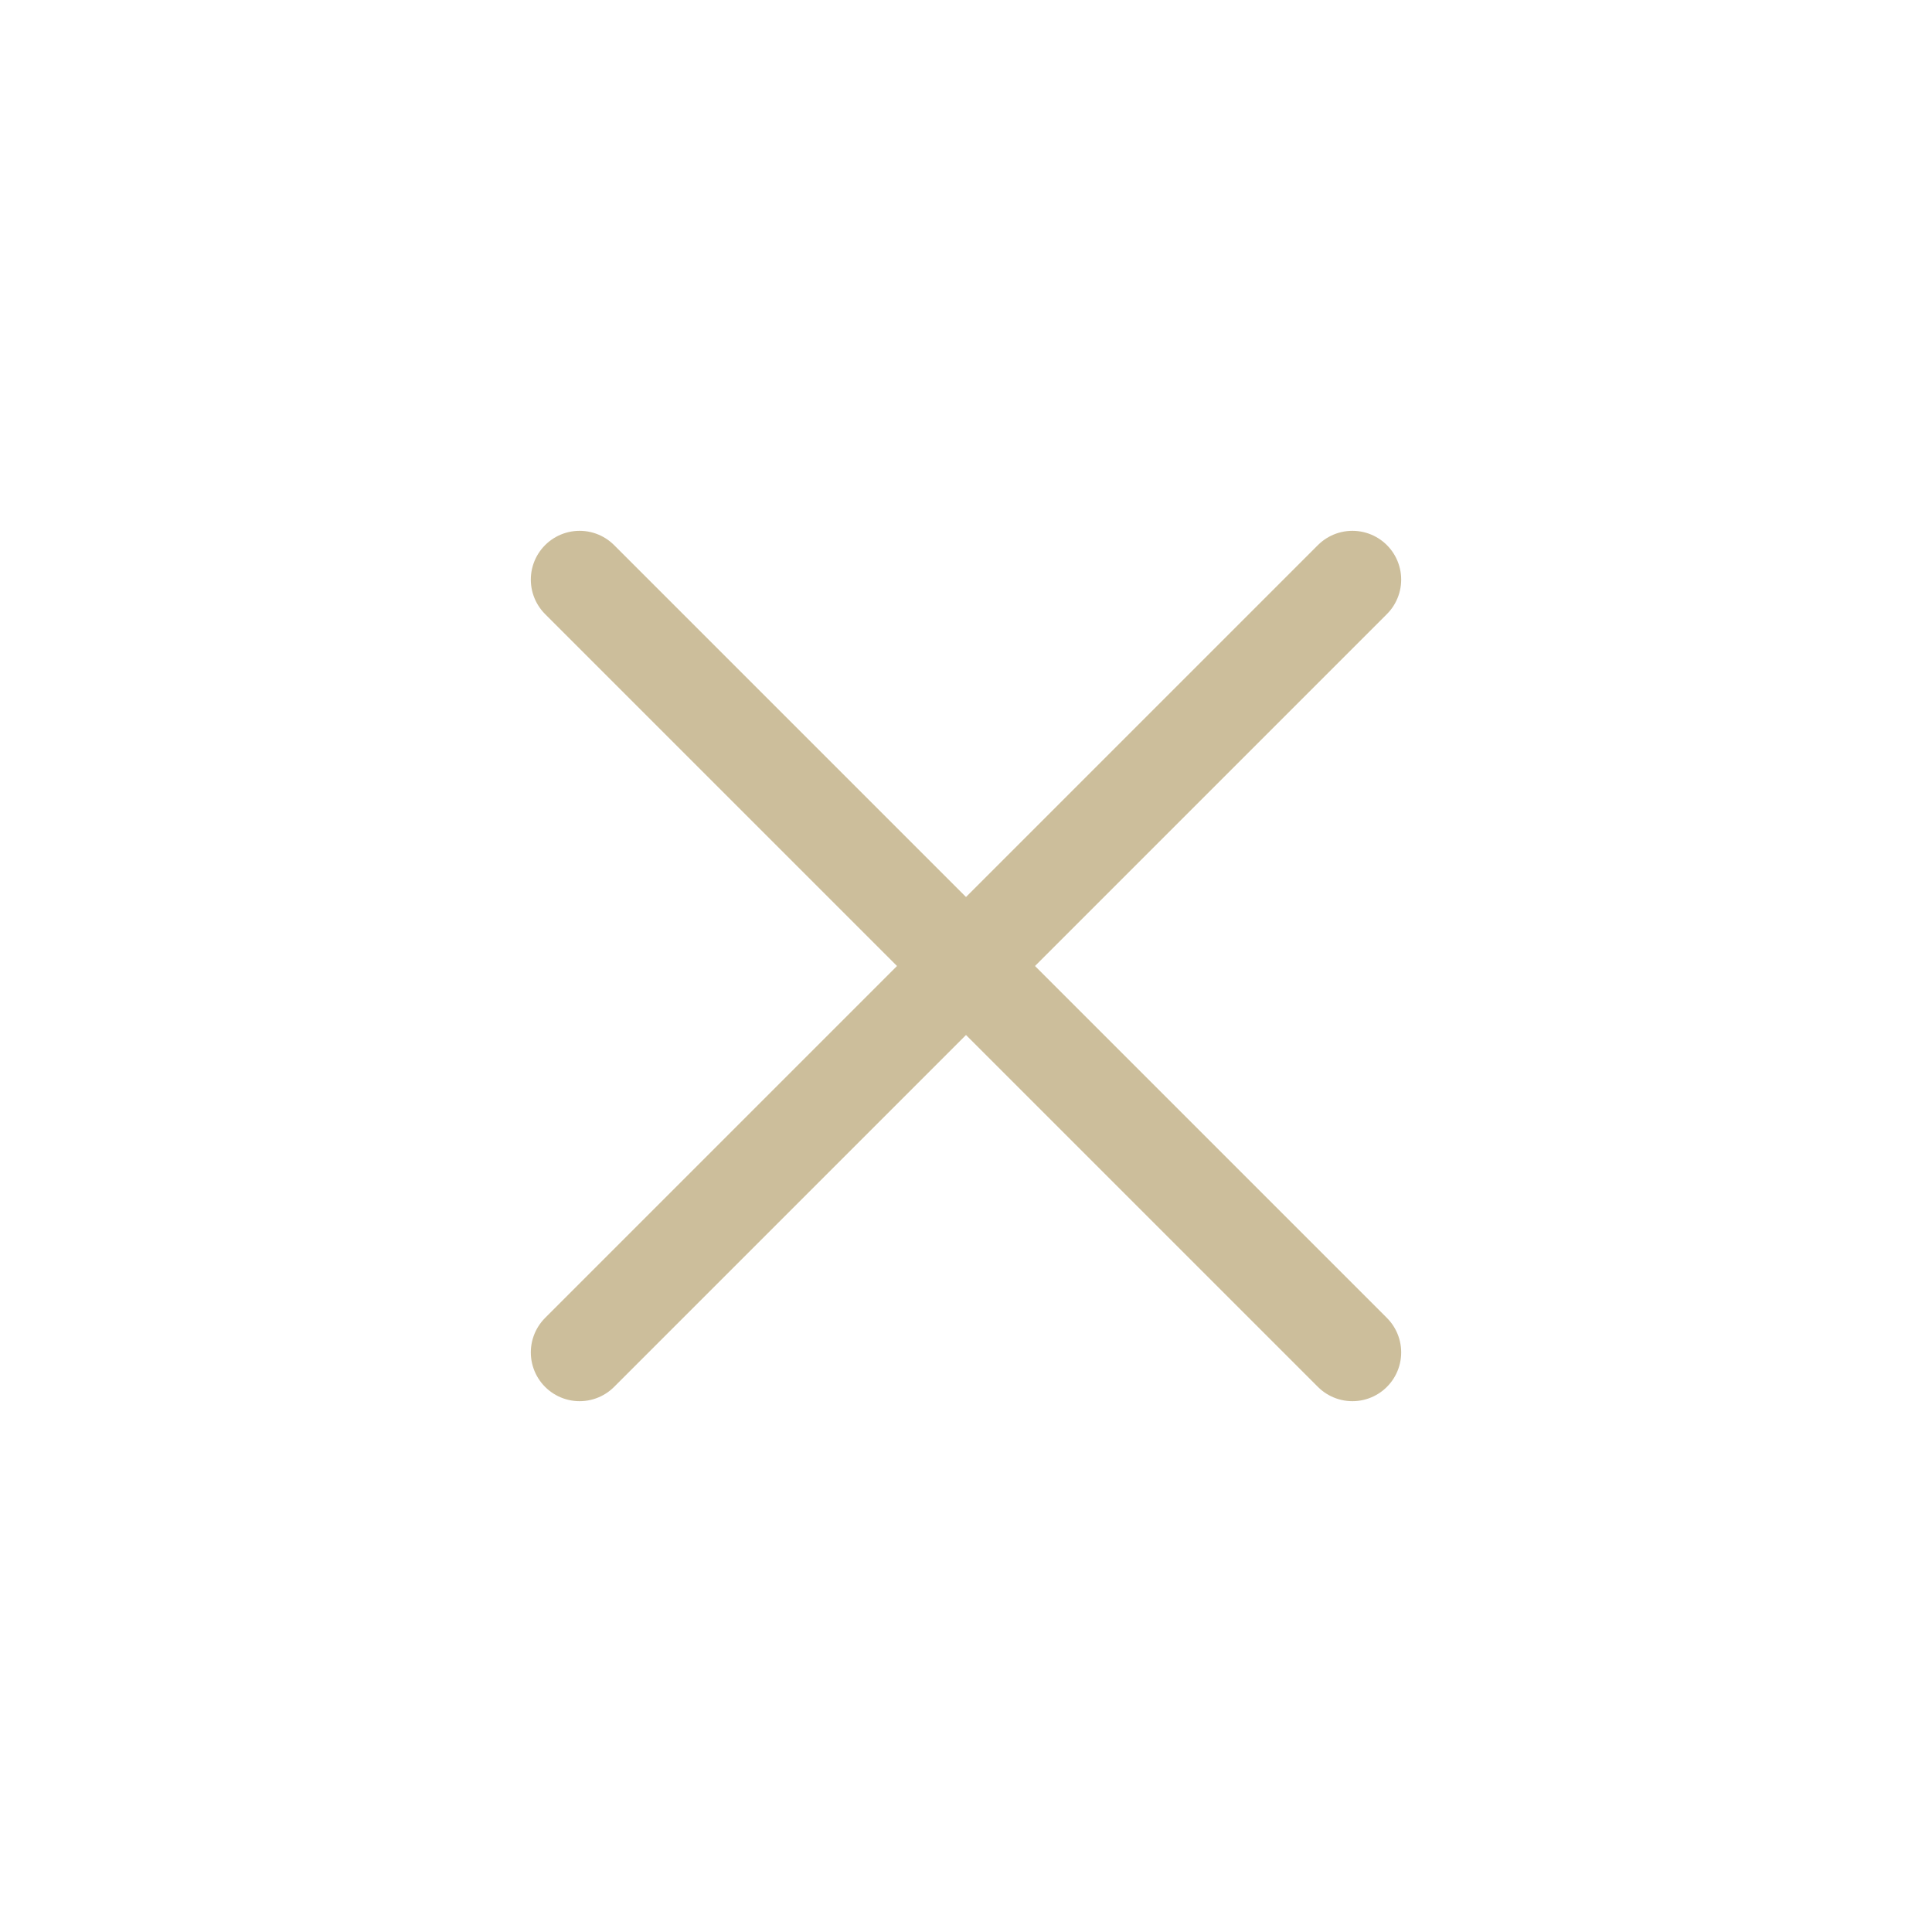
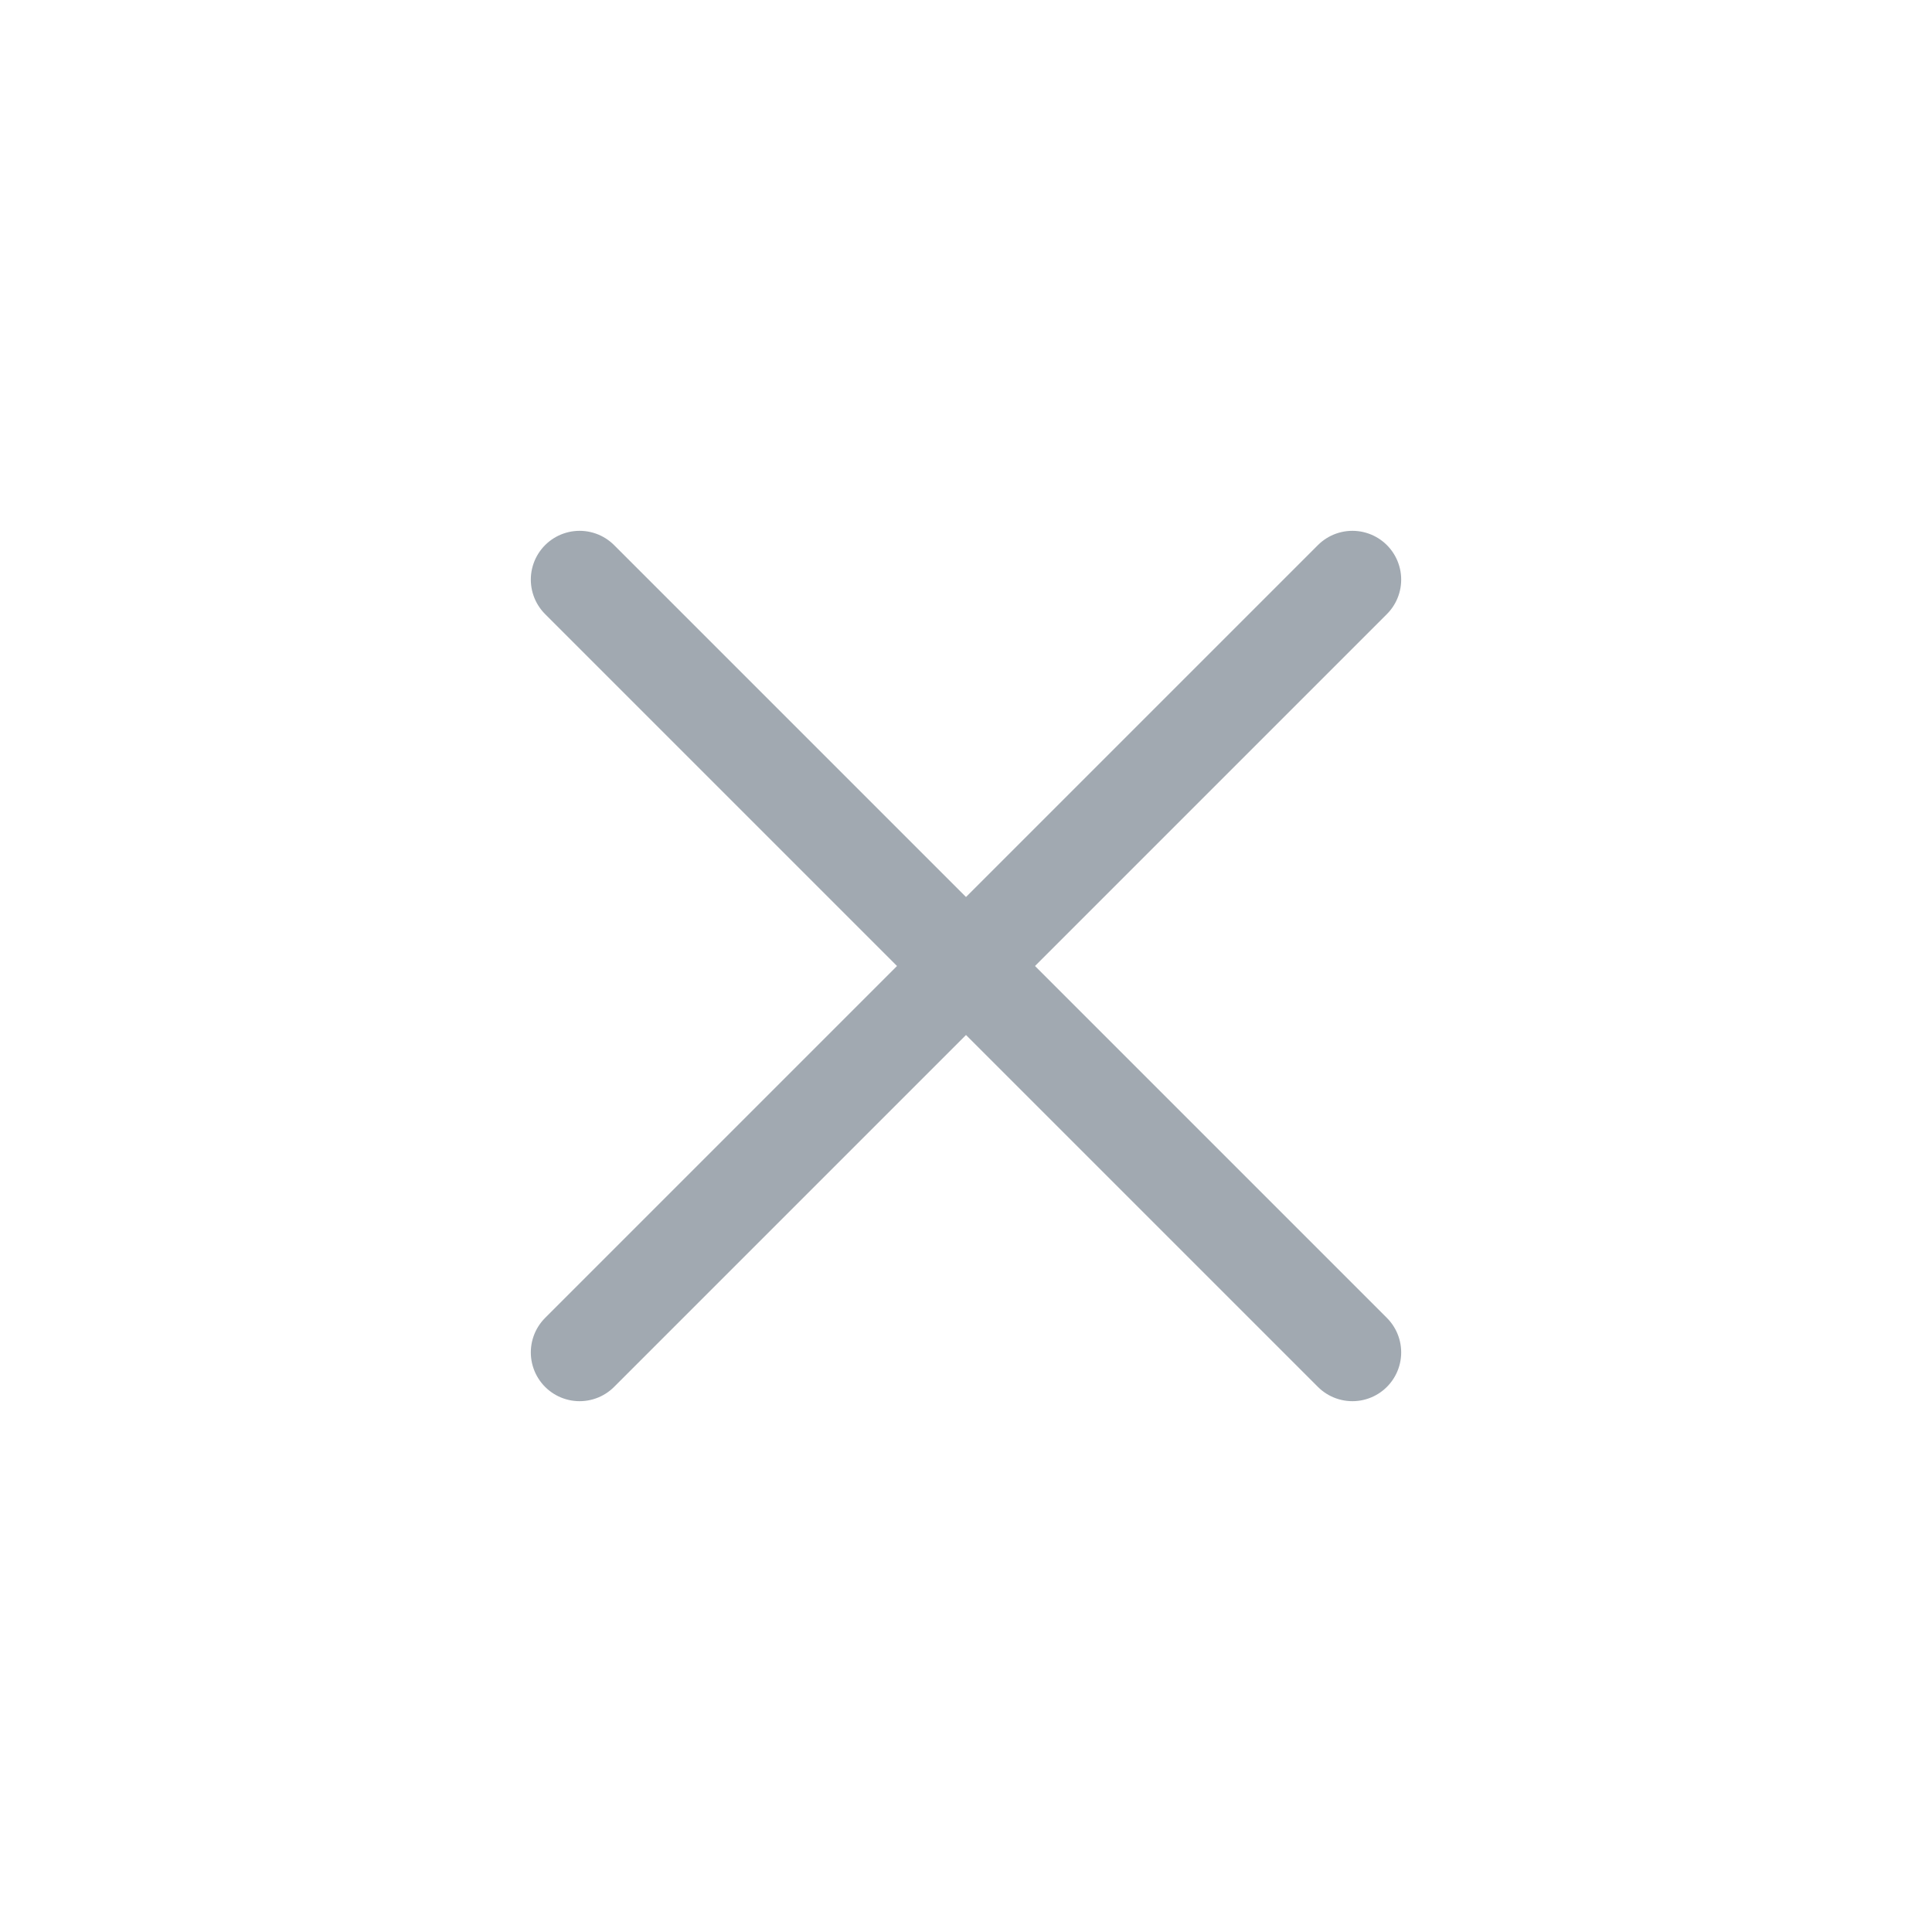
<svg xmlns="http://www.w3.org/2000/svg" viewBox="0 0 50 50" version="1.2" baseProfile="tiny">
  <defs>
</defs>
  <g fill="none" stroke="black" stroke-width="1" fill-rule="evenodd" stroke-linecap="square" stroke-linejoin="bevel">
-     <g fill="none" stroke="#ccbe9b" stroke-opacity="1" stroke-width="1.01" stroke-linecap="round" stroke-linejoin="miter" stroke-miterlimit="2" transform="matrix(2.5,0,0,2.5,2.5,2.5)" font-family="Noto Sans CJK KR Thin" font-size="10" font-weight="0" font-style="normal">
+     <g fill="none" stroke="#a1a9b1" stroke-opacity="1" stroke-width="1.01" stroke-linecap="round" stroke-linejoin="miter" stroke-miterlimit="2" transform="matrix(2.5,0,0,2.5,2.5,2.5)" font-family="Noto Sans CJK KR Thin" font-size="10" font-weight="0" font-style="normal">
      <polyline fill="none" vector-effect="none" points="5,5 13,13 " />
      <polyline fill="none" vector-effect="none" points="13,5 5,13 " />
    </g>
    <g fill="none" stroke="#000000" stroke-opacity="1" stroke-width="1" stroke-linecap="square" stroke-linejoin="bevel" transform="matrix(1,0,0,1,0,0)" font-family="Noto Sans CJK KR Thin" font-size="10" font-weight="0" font-style="normal">
</g>
  </g>
</svg>
